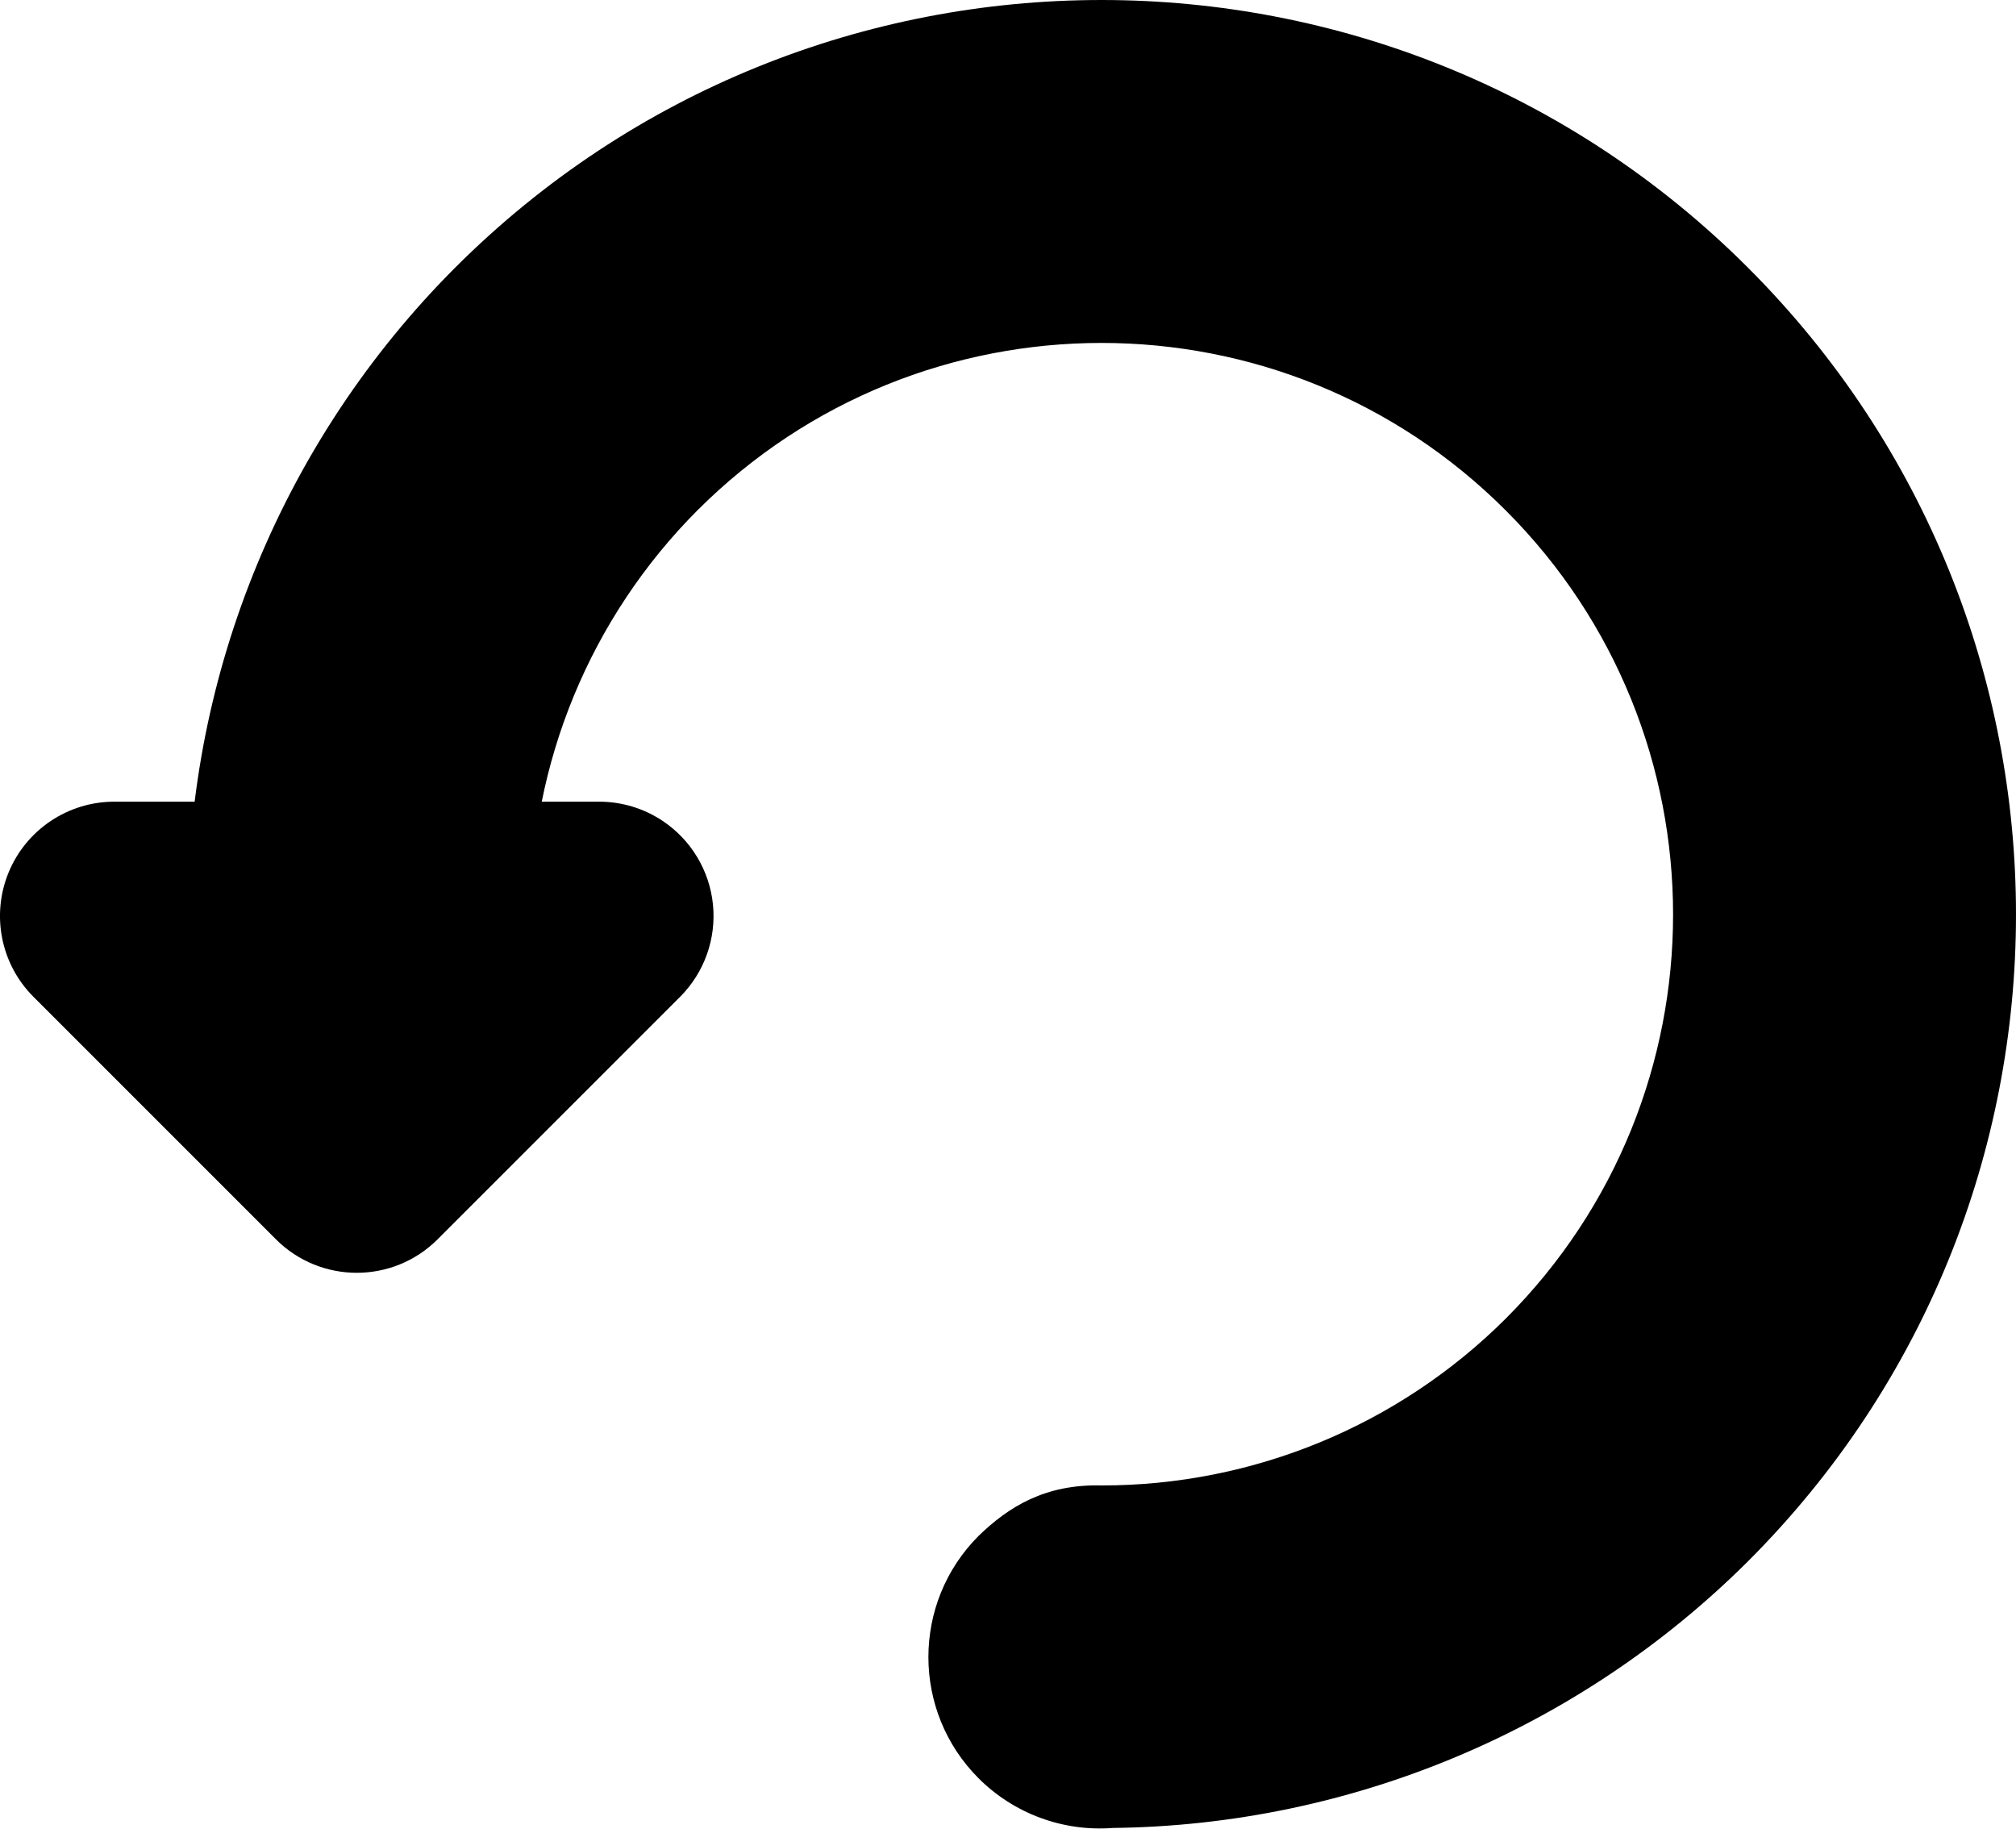
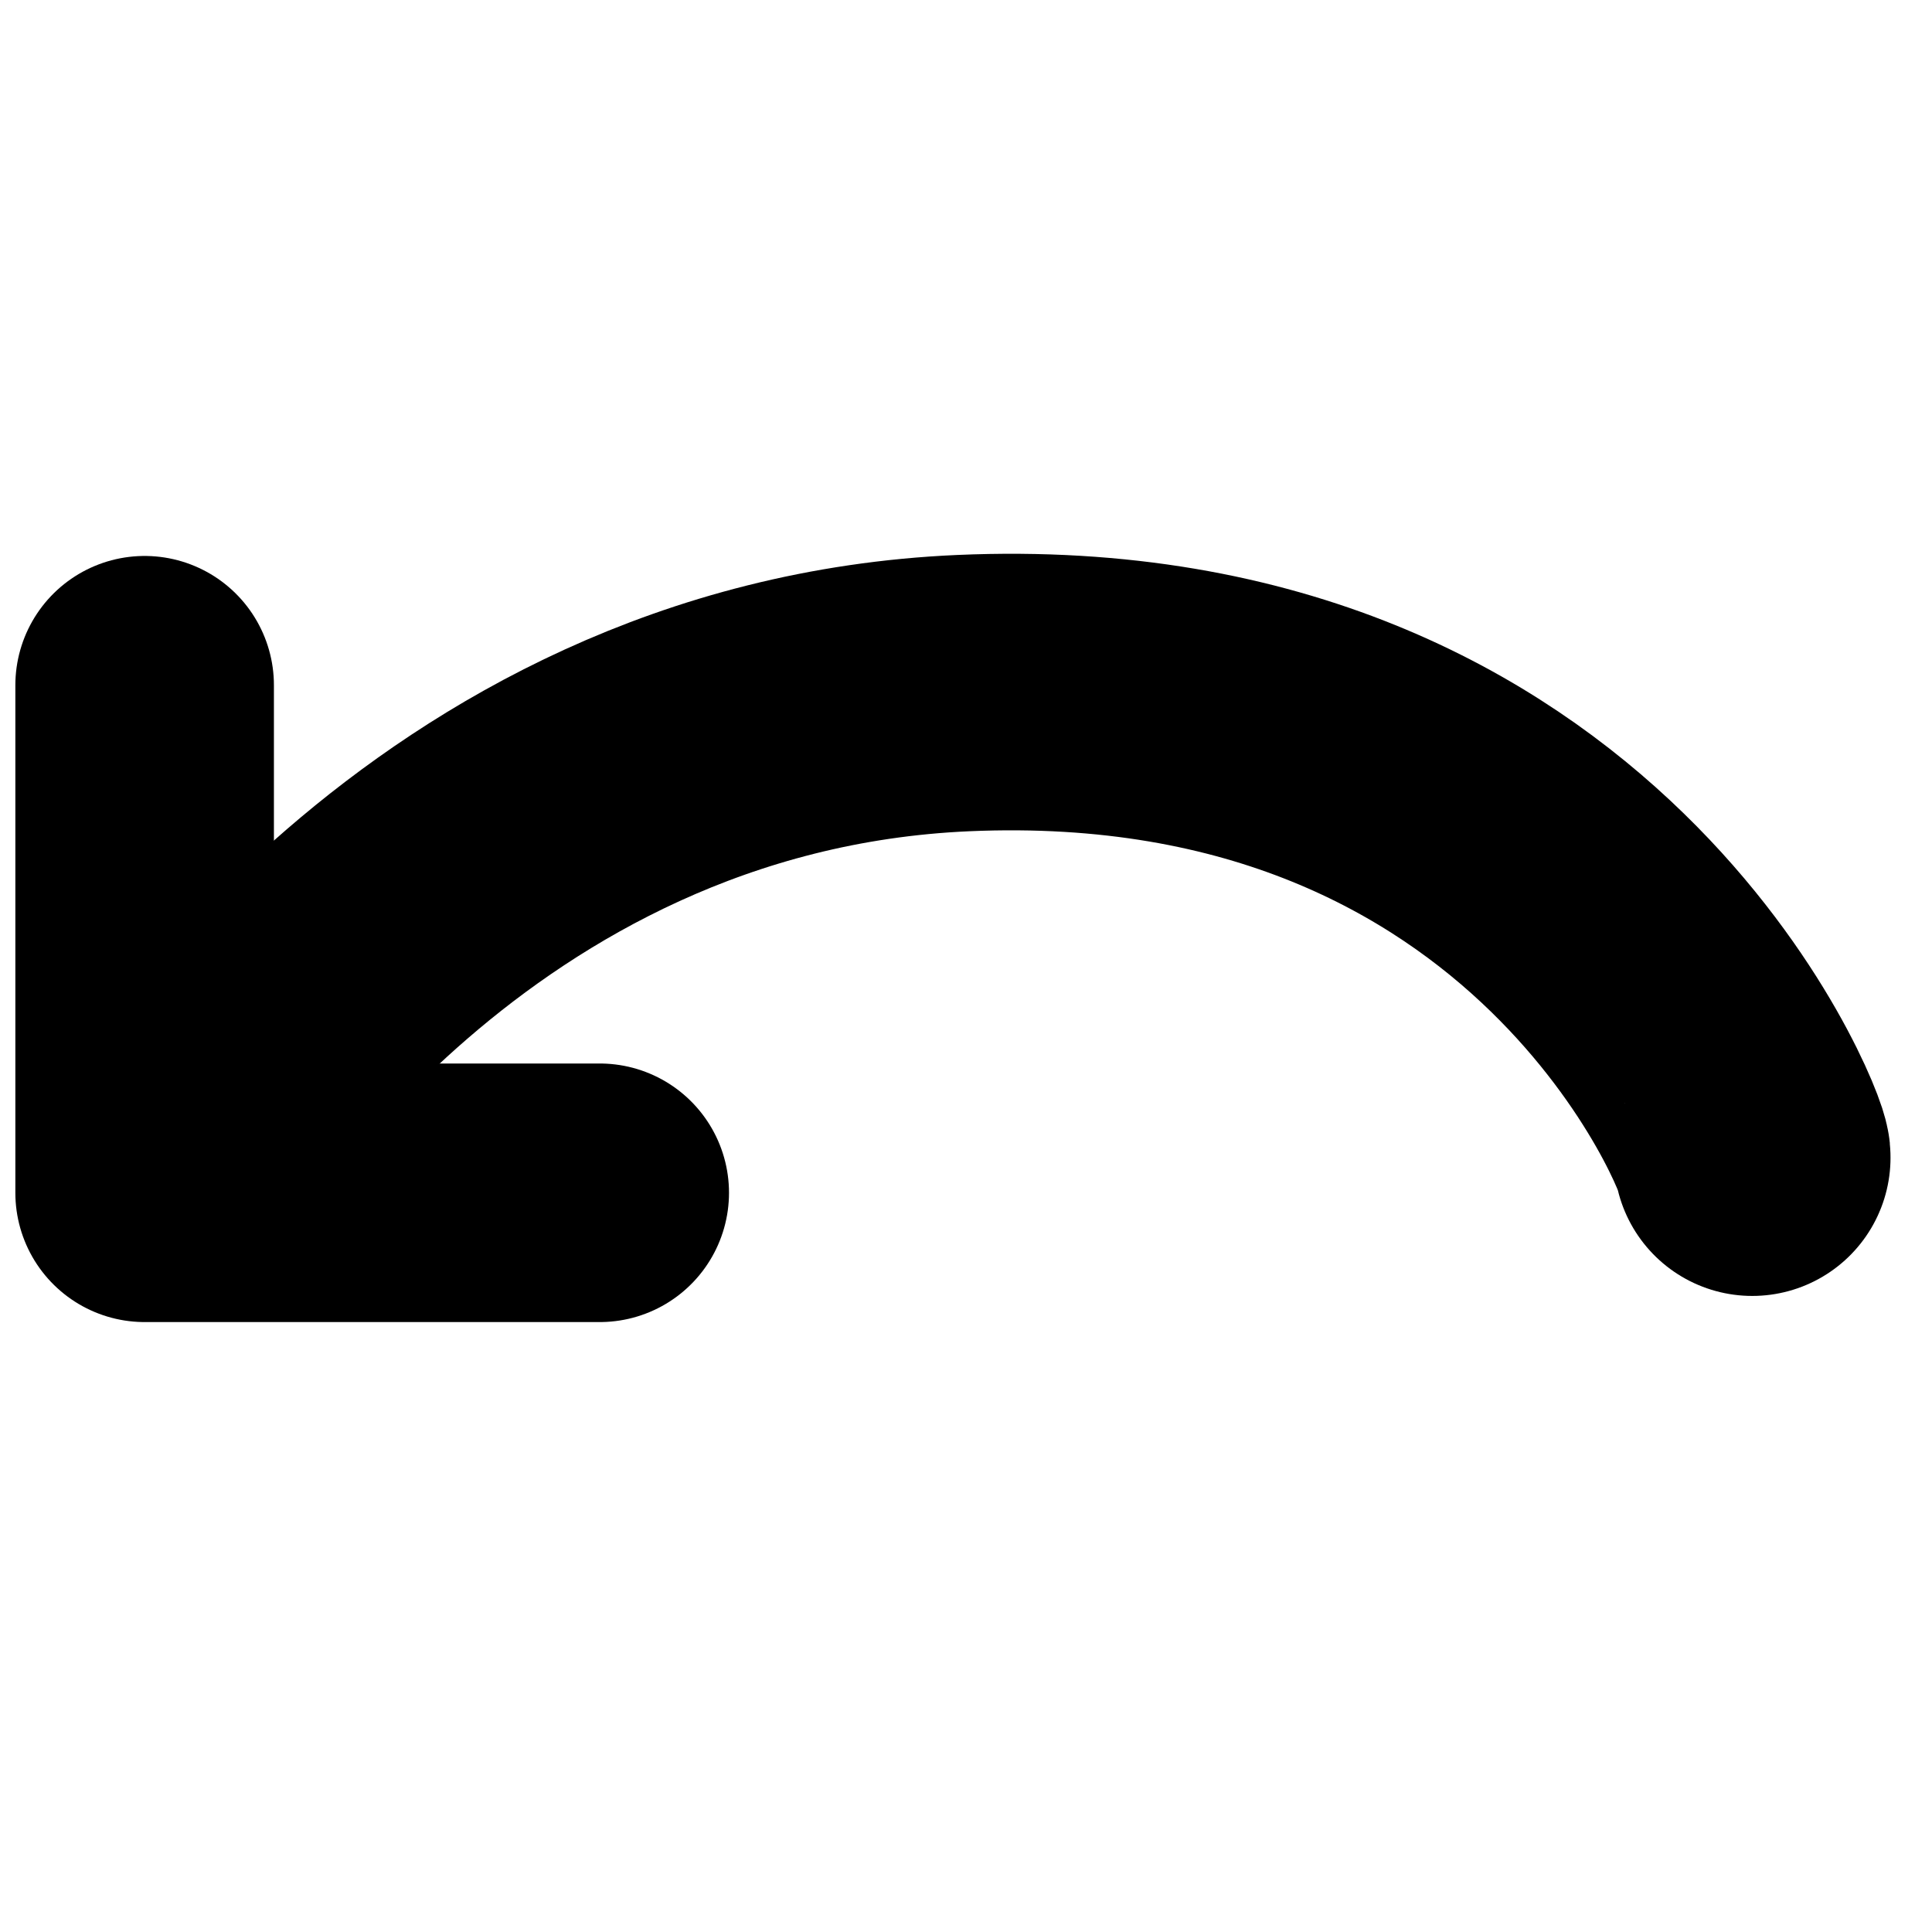
- <svg xmlns="http://www.w3.org/2000/svg" width="881.842" height="799.768" viewBox="0 0 233.321 211.605" version="1.1" id="svg5">
-   <defs id="defs2">
-     </defs>
-   <g id="layer1" transform="translate(-15.63132,-26.48906)">
-     <g id="g2735" transform="rotate(45,137.6681,145.3764)" style="stroke:none;fill-opacity:1">
-       <path id="path2464" style="fill-opacity:1;stroke:none;stroke-width:19.237;stroke-linecap:round;stroke-linejoin:round;paint-order:stroke fill markers" d="m 132.292,26.458 c -58.45,2e-6 -105.833,47.383 -105.833,105.833 0.028,28.058 11.196,54.957 31.05,74.783 l 28.061,-28.061 C 73.159,166.63 66.172,149.824 66.146,132.292 c -10e-7,-36.531 29.614,-66.146 66.146,-66.146 36.531,3e-6 66.146,29.615 66.146,66.146 -0.026,17.533 -7.013,34.338 -19.424,46.722 -4.74,4.503 -5.856,9.353 -5.935,14.185 0,10.959 8.884,19.844 19.844,19.844 5.788,-0.005 11.285,-2.537 15.051,-6.932 19.29,-19.734 30.109,-46.223 30.151,-73.819 0,-58.45 -47.383,-105.833 -105.833,-105.833 z" />
-       <g id="rect2728" style="stroke:none;fill-opacity:1">
-         <path style="color:#000000;stroke-linecap:round;stroke-linejoin:round;-inkscape-stroke:none;paint-order:stroke fill markers;stroke:none;fill-opacity:1" d="m 88.727,160.549 a 13.23,13.23 0 0 0 -6.773,3.617 l -39.688,39.688 a 13.23,13.23 0 0 0 9.355,22.584 h 39.688 a 13.23,13.23 0 0 0 13.229,-13.229 v -39.688 A 13.23,13.23 0 0 0 88.727,160.549 Z" id="path2146" />
-         <path style="color:#000000;stroke-width:26.458;stroke-linecap:round;stroke-linejoin:round;-inkscape-stroke:none;paint-order:stroke fill markers;stroke:none;fill-opacity:1" d="m 91.308,173.521 -39.687,39.688 h 39.687 z" id="path2148" />
-       </g>
-     </g>
+ <svg xmlns="http://www.w3.org/2000/svg" width="500" height="500" viewBox="0 0 132.292 132.292" version="1.1" id="svg5">
+   <defs id="defs2" />
+   <g id="layer1">
+     <path style="fill:none;fill-opacity:1;stroke:#000000;stroke-width:18.936;stroke-linecap:round;stroke-linejoin:round;stroke-dasharray:none;stroke-opacity:1" d="M 119.983,79.27 C 120.231,78.69 107.582,45.64 65.956,47.46 30.48,49.012 12.309,79.27 12.309,79.27" id="path1841" />
+     <path style="fill:none;fill-opacity:1;stroke:#000000;stroke-width:17.705;stroke-linecap:round;stroke-linejoin:round;stroke-dasharray:none;stroke-opacity:1" d="M 9.904,46.921 V 81.675 H 41.065" id="path1960" />
  </g>
</svg>
